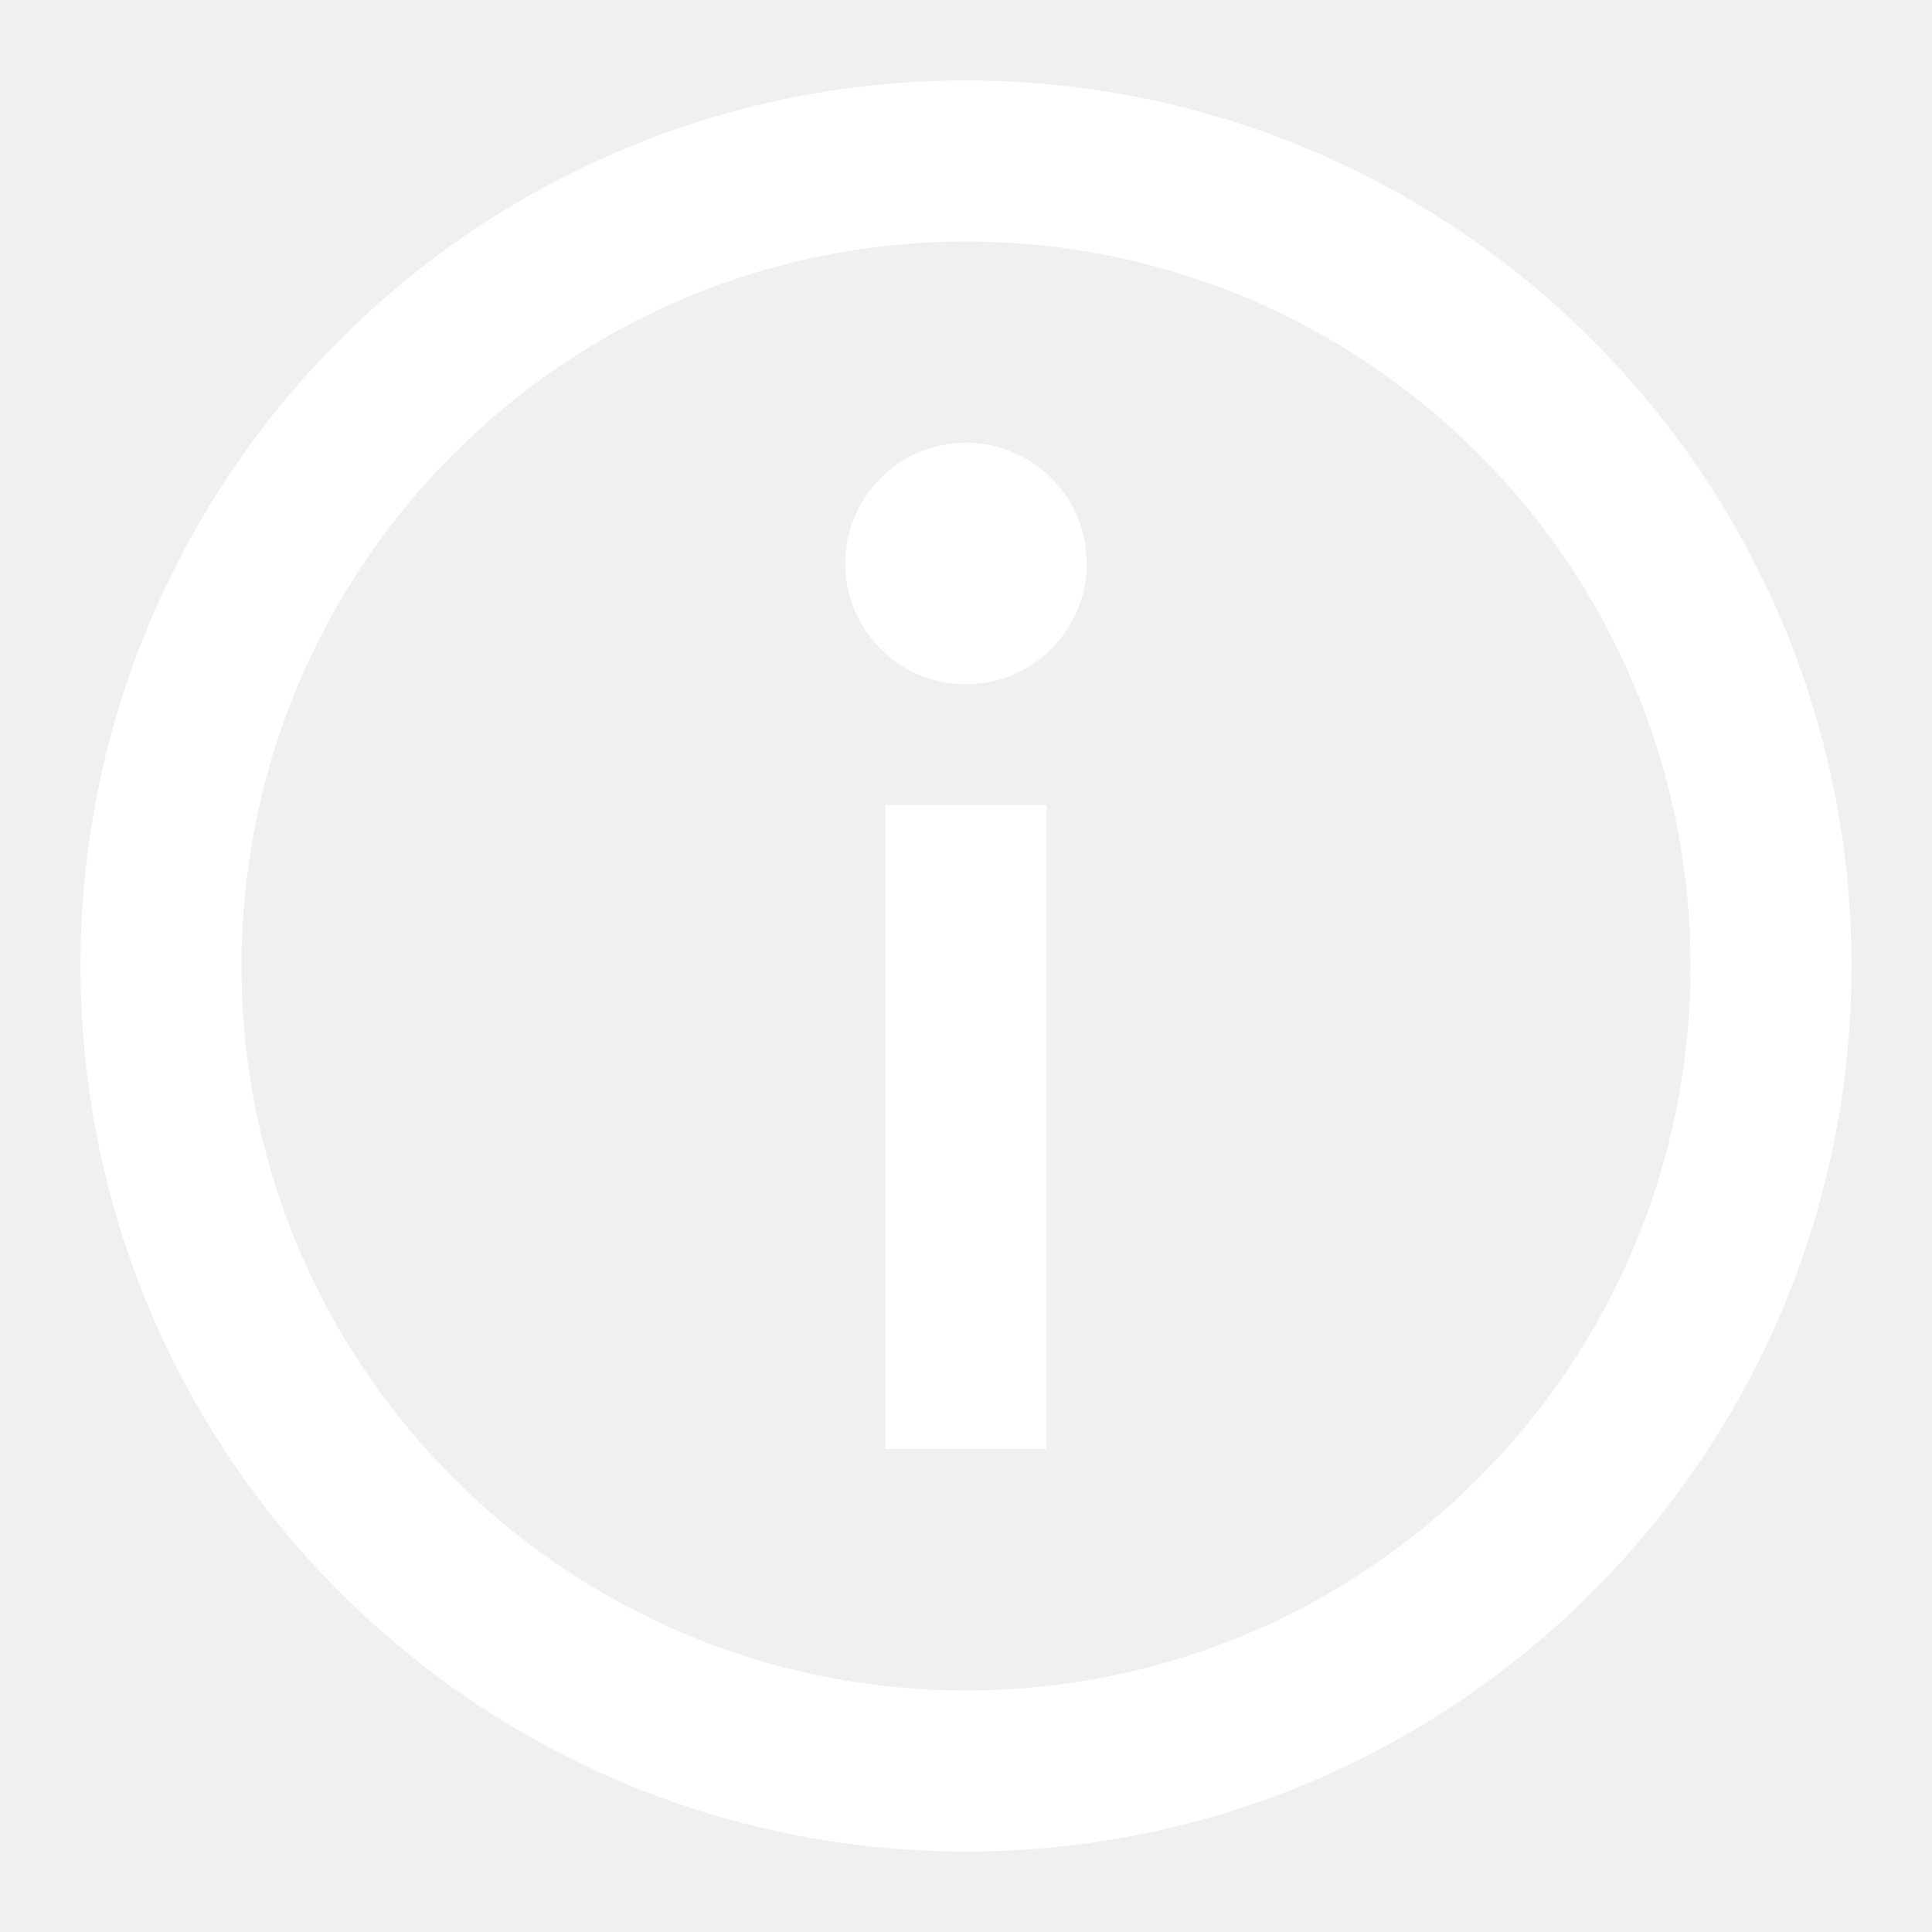
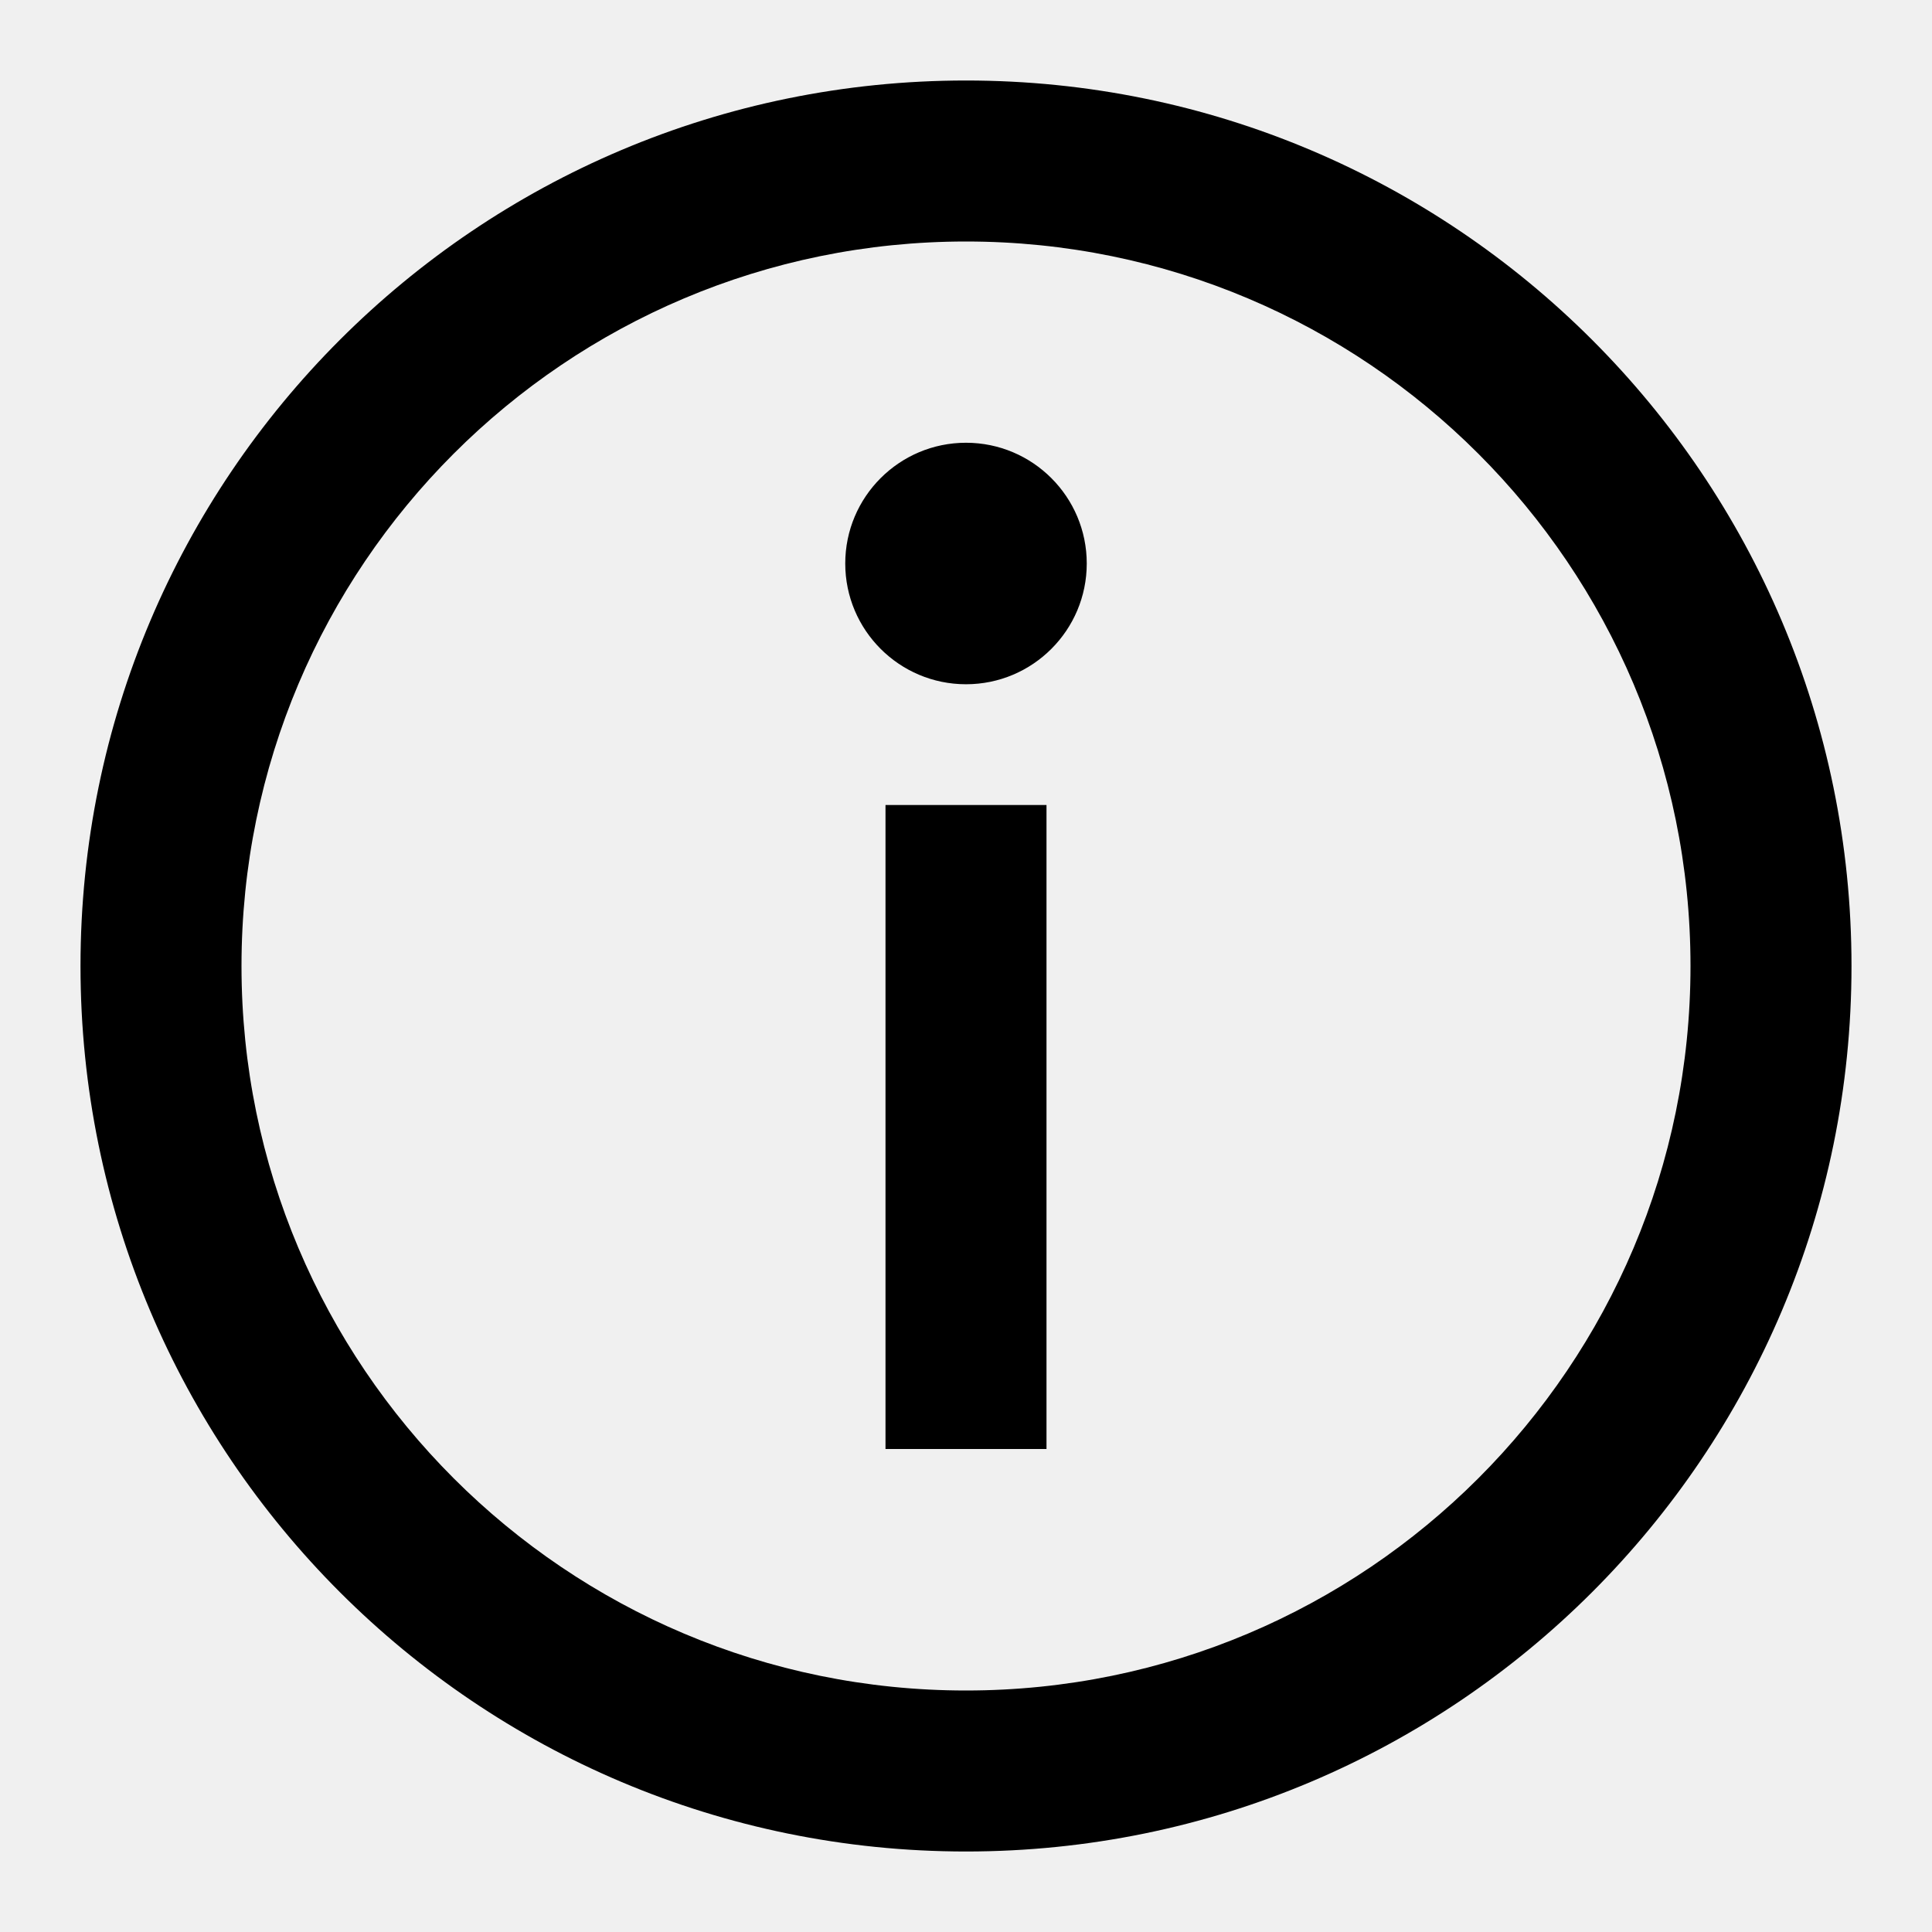
- <svg xmlns="http://www.w3.org/2000/svg" viewBox="0 0 24 24" fill="white" class="Hawkins-Icon Hawkins-Icon-Standard">
+ <svg xmlns="http://www.w3.org/2000/svg" viewBox="0 0 24 24" class="Hawkins-Icon Hawkins-Icon-Standard">
  <path fill-rule="evenodd" clip-rule="evenodd" d="M12 3C7.029 3 3 7.029 3 12C3 16.971 7.029 21 12 21C16.971 21 21 16.971 21 12C21 7.029 16.971 3 12 3ZM1 12C1 5.925 5.925 1 12 1C18.075 1 23 5.925 23 12C23 18.075 18.075 23 12 23C5.925 23 1 18.075 1 12ZM13 10V18H11V10H13ZM12 8.5C12.828 8.5 13.5 7.828 13.5 7C13.5 6.172 12.828 5.5 12 5.5C11.172 5.5 10.5 6.172 10.5 7C10.5 7.828 11.172 8.5 12 8.5Z" />
</svg>
